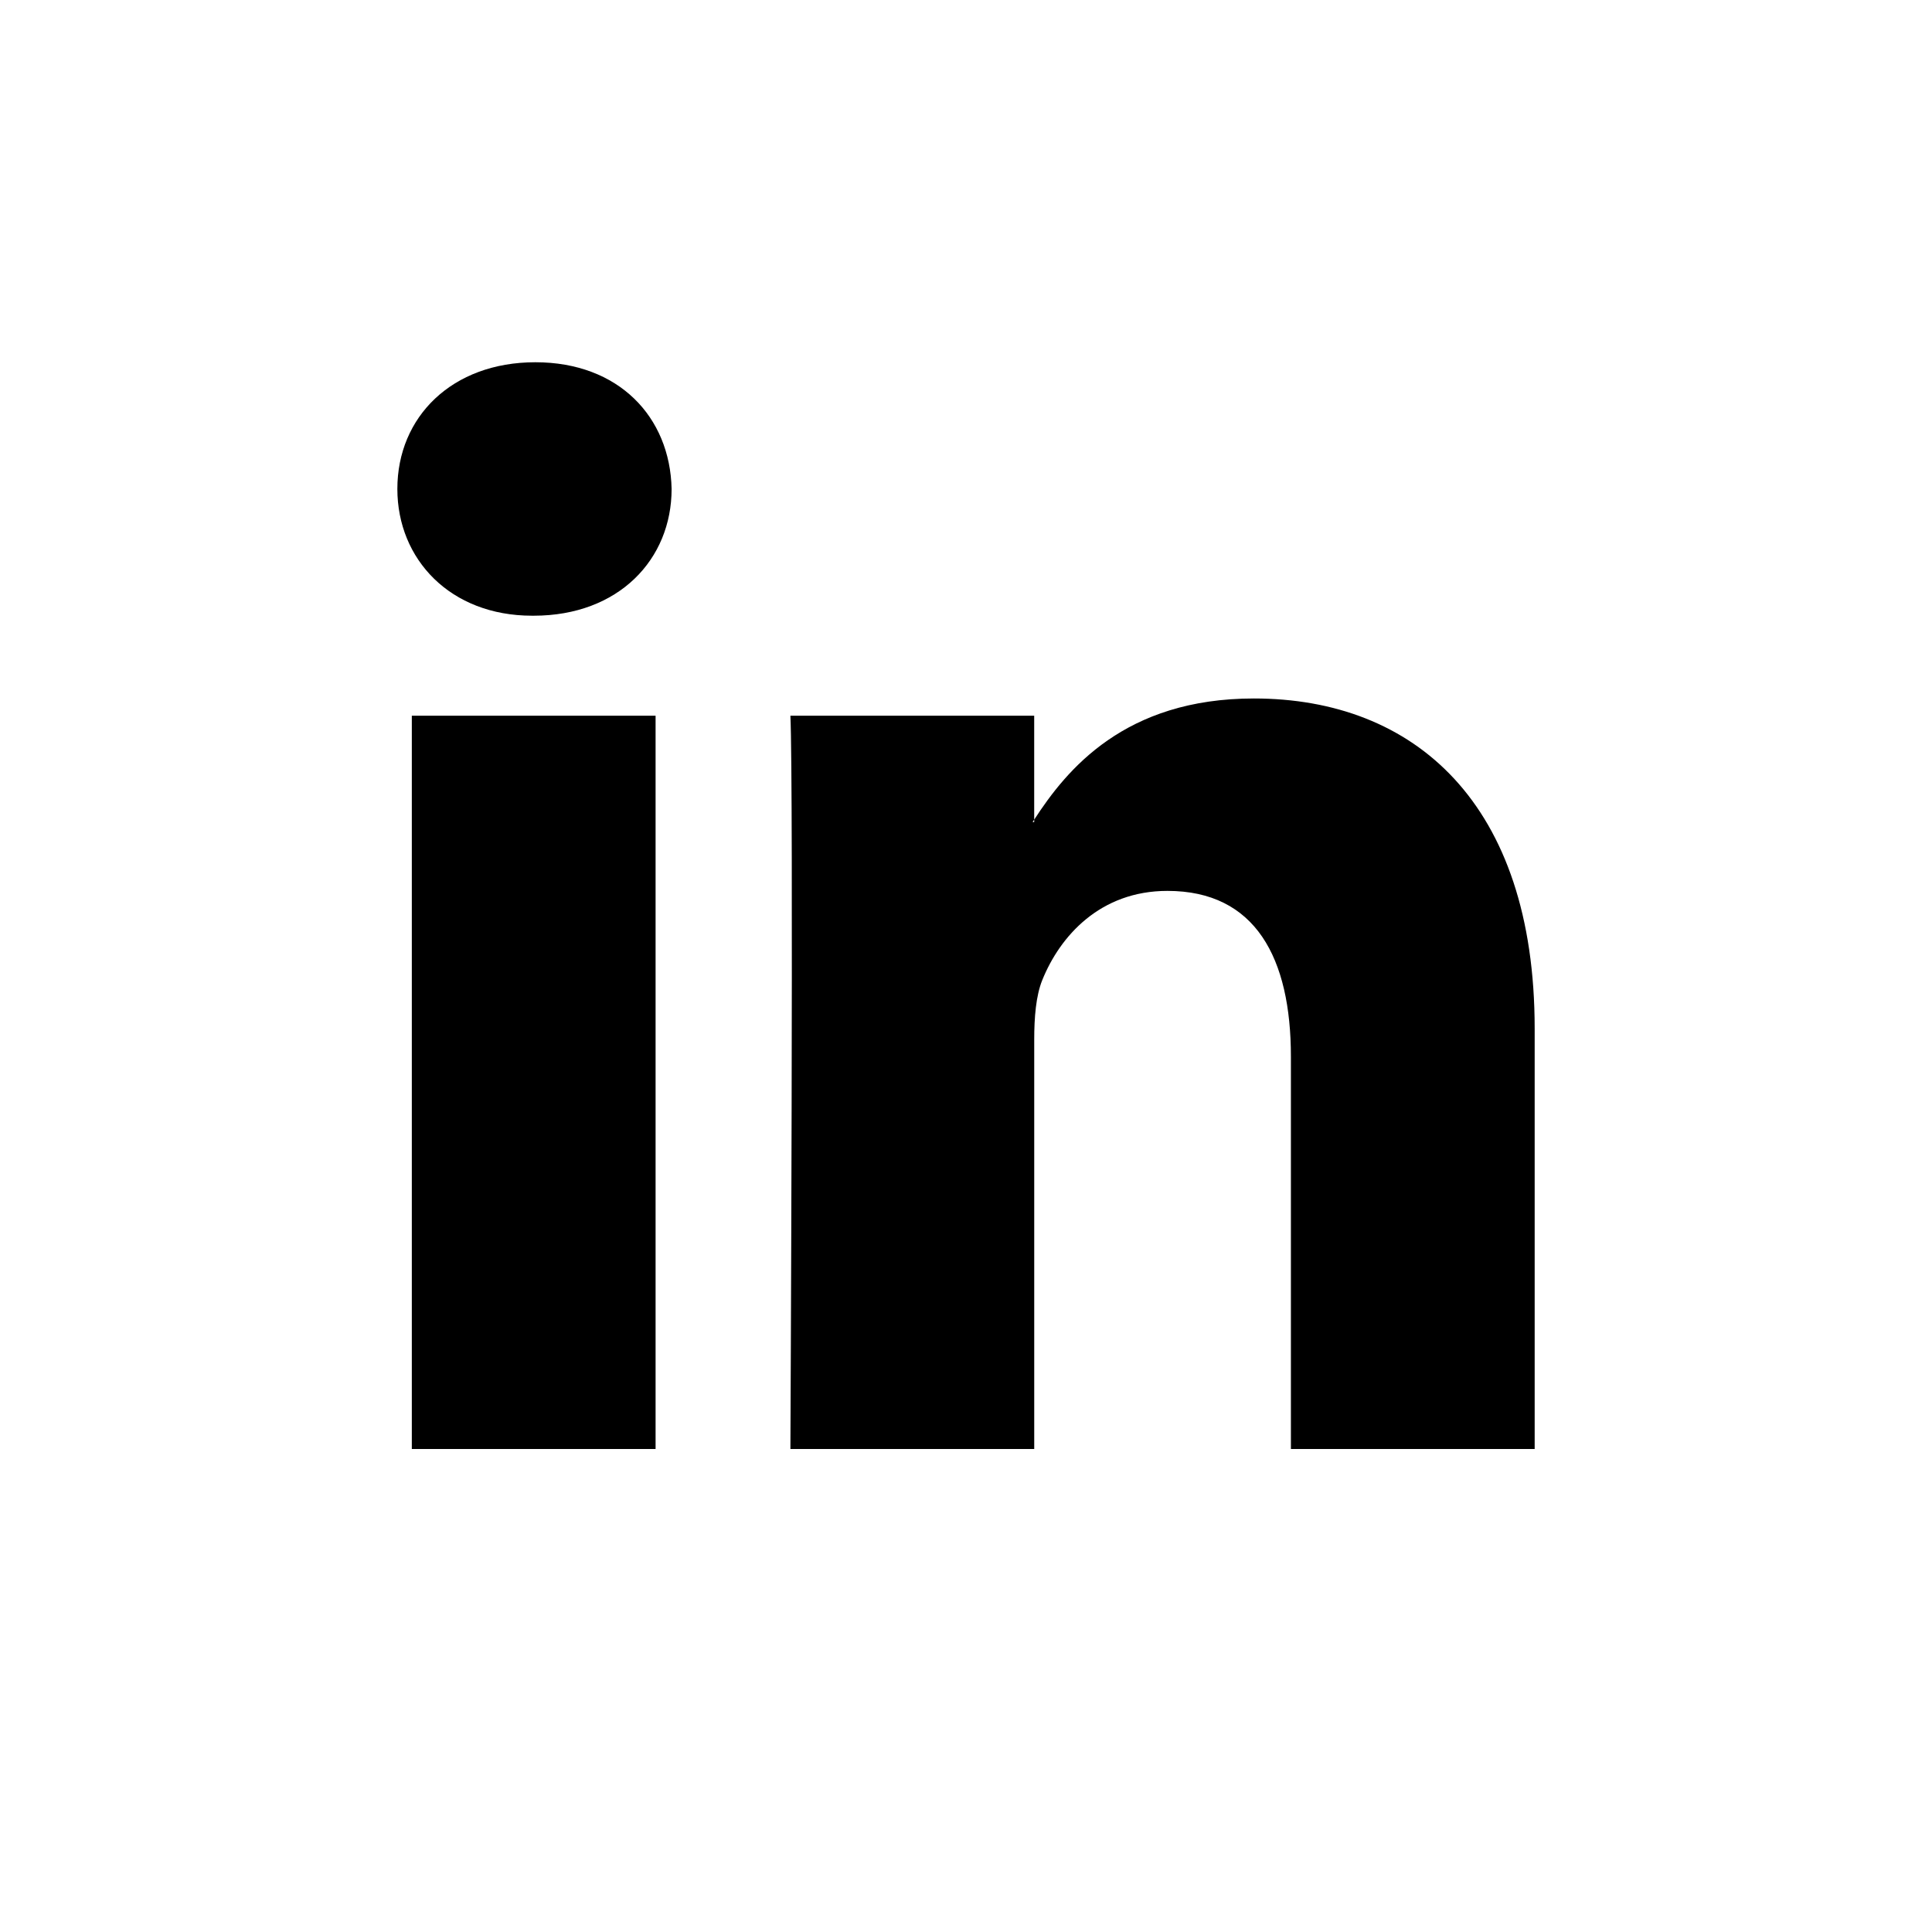
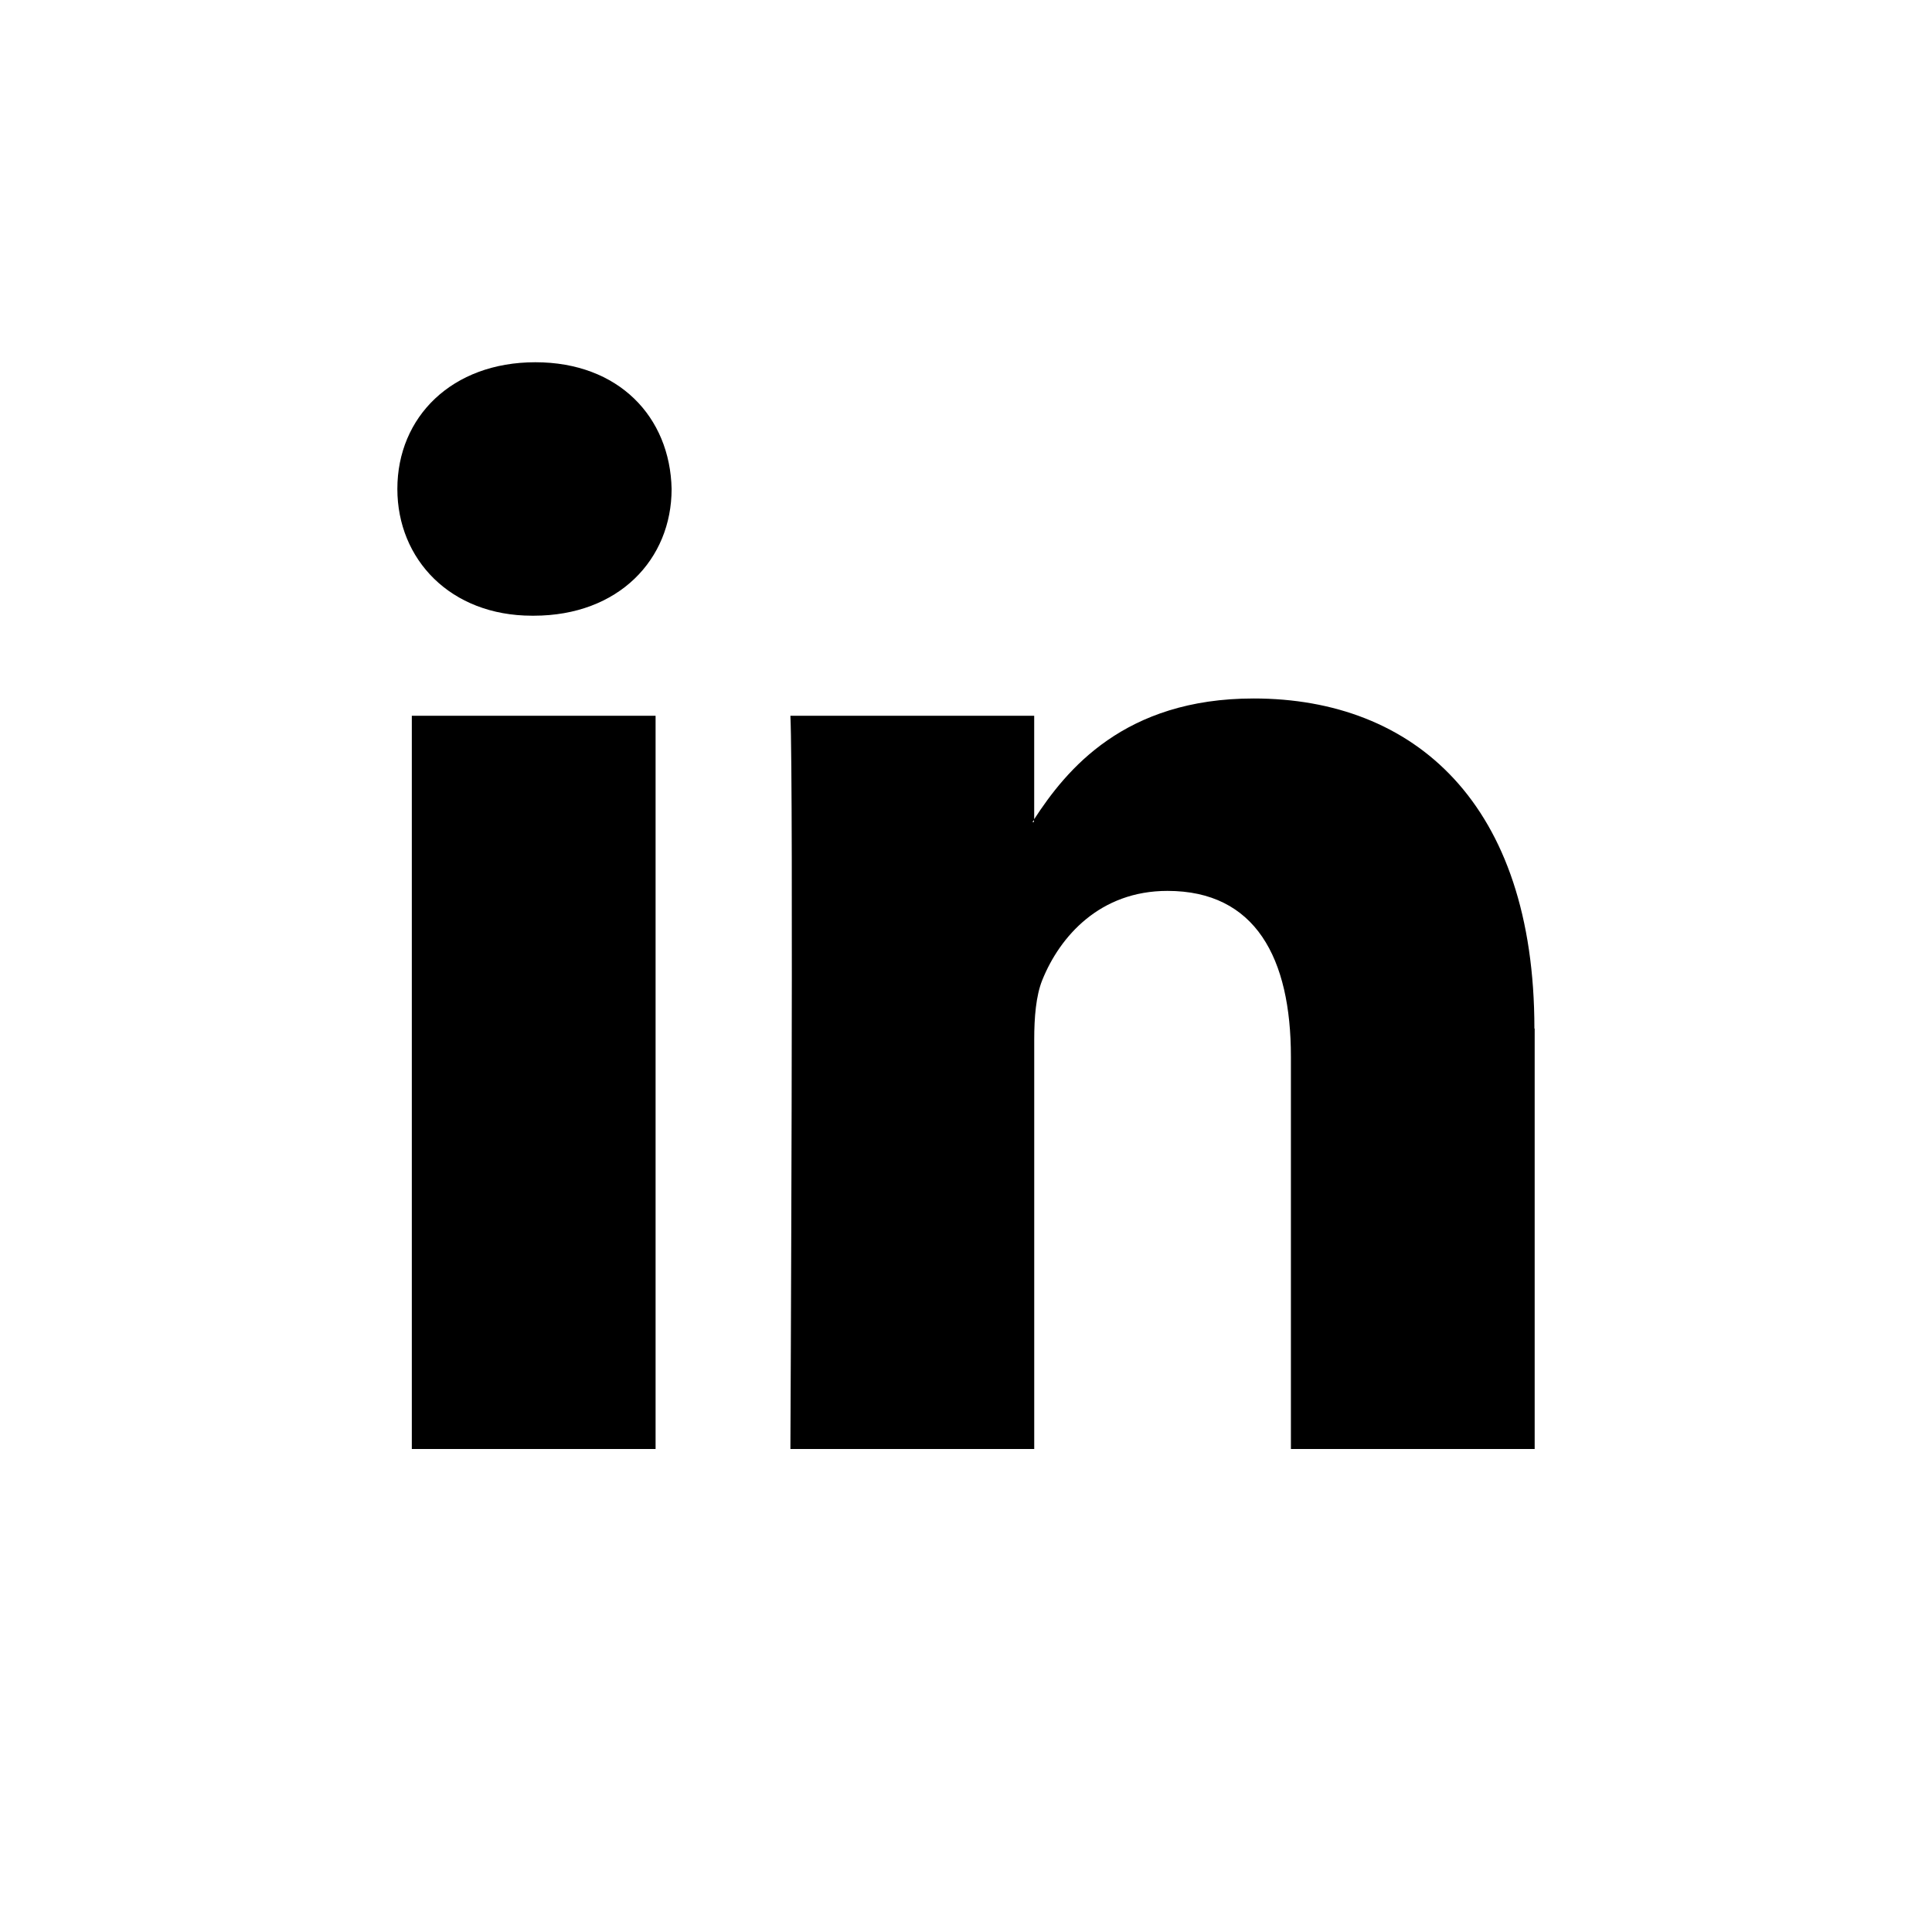
- <svg xmlns="http://www.w3.org/2000/svg" version="1.1" x="0px" y="0px" width="64px" height="64px" viewBox="0 0 64 64" style="enable-background:new 0 0 64 64;" xml:space="preserve">
-   <g id="sz-linkedin">
-     <path id="LinkedIn" d="M50.838,34.072V48h-8.075V35.005c0-3.266-1.169-5.493-4.091-5.493c-2.231,0-3.559,1.501-4.145,2.954   c-0.211,0.52-0.267,1.242-0.267,1.968V48h-8.077c0,0,0.108-22.01,0-24.291h8.076v3.443c-0.016,0.025-0.038,0.054-0.053,0.079h0.053   v-0.079c1.073-1.653,2.99-4.014,7.279-4.014C46.854,23.138,50.838,26.61,50.838,34.072z M17.733,12c-2.763,0-4.57,1.813-4.57,4.196   c0,2.332,1.755,4.2,4.463,4.2h0.054c2.817,0,4.568-1.867,4.568-4.2C22.196,13.813,20.498,12,17.733,12z M13.642,48h8.075V23.709   h-8.075V48z" />
-   </g>
-   <g id="Layer_1">
- </g>
+ <svg xmlns="http://www.w3.org/2000/svg" width="64" height="64" viewBox="0 0 64 64">
+   <path d="M50.838 34.072V48h-8.075V35.005c0-3.266-1.17-5.493-4.09-5.493-2.232 0-3.56 1.5-4.146 2.954-.21.52-.267 1.242-.267 1.968V48h-8.077s.108-22.01 0-24.29h8.076v3.442a.826.826 0 0 0-.06.08h.05v-.08c1.073-1.653 2.99-4.014 7.28-4.014 5.316 0 9.3 3.472 9.3 10.934zM17.733 12c-2.763 0-4.57 1.813-4.57 4.196 0 2.332 1.755 4.2 4.463 4.2h.054c2.817 0 4.568-1.867 4.568-4.2-.052-2.383-1.75-4.196-4.515-4.196zm-4.09 36h8.074V23.71h-8.075V48z" />
</svg>
